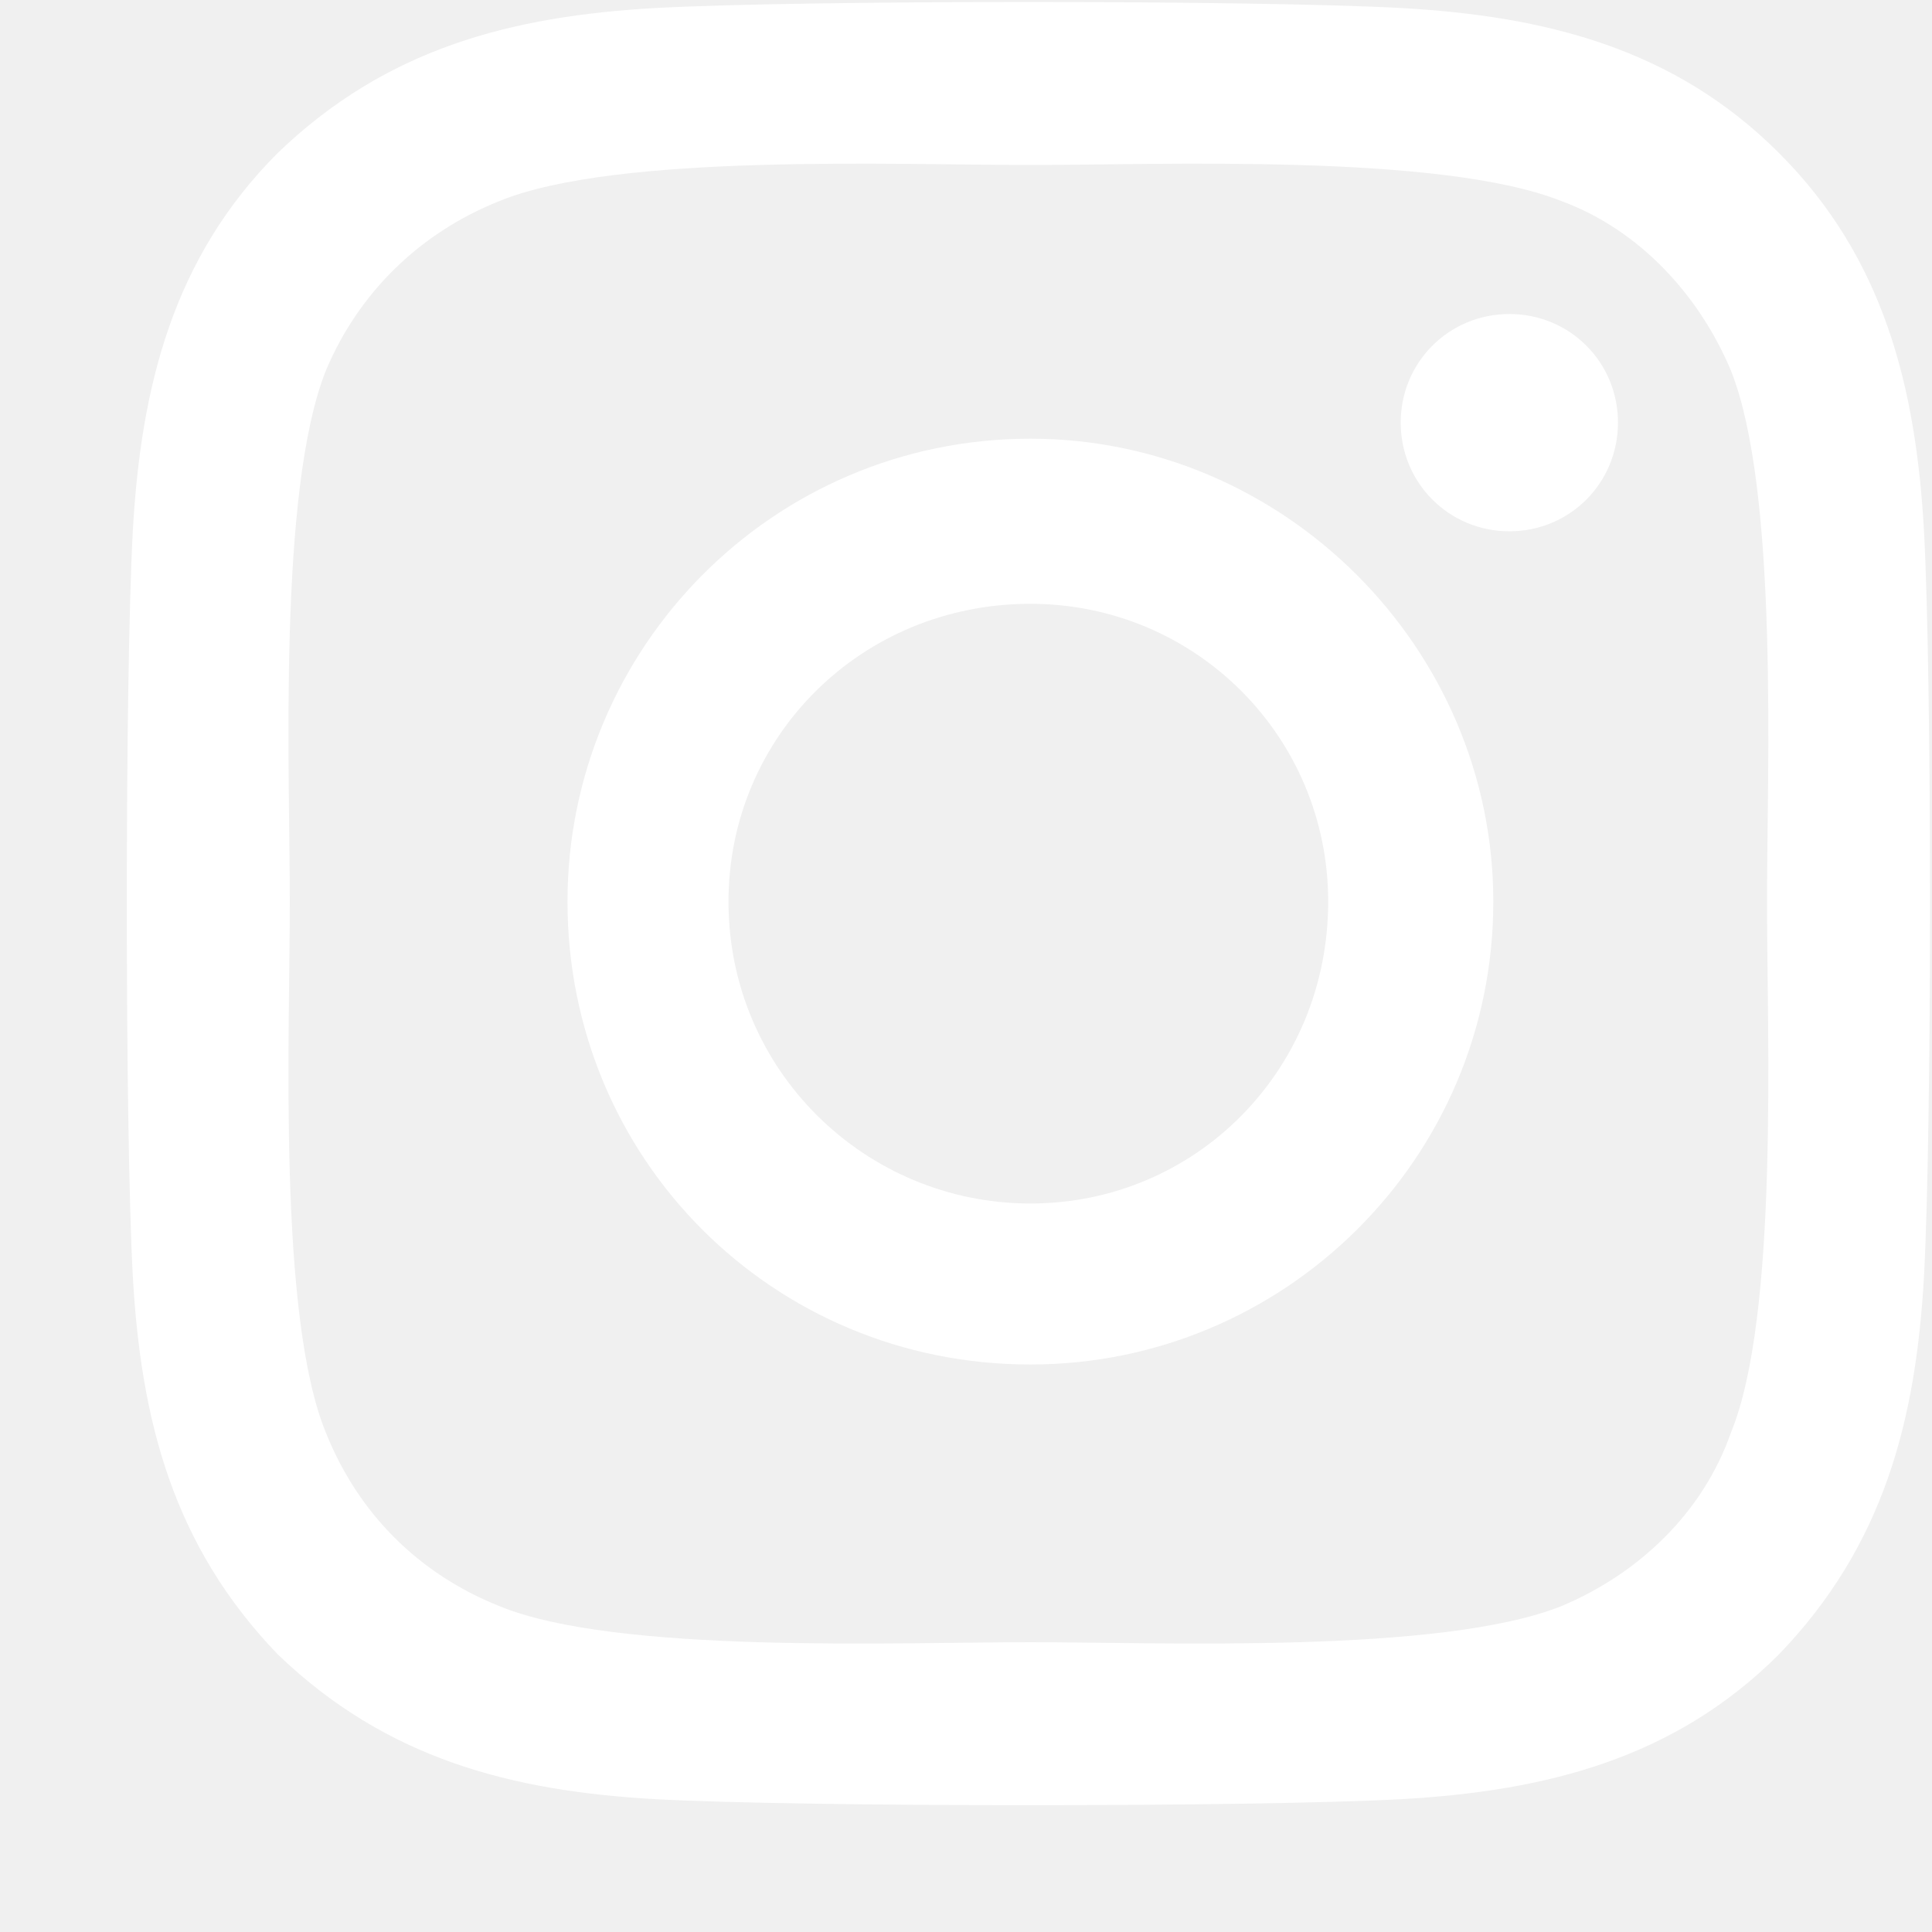
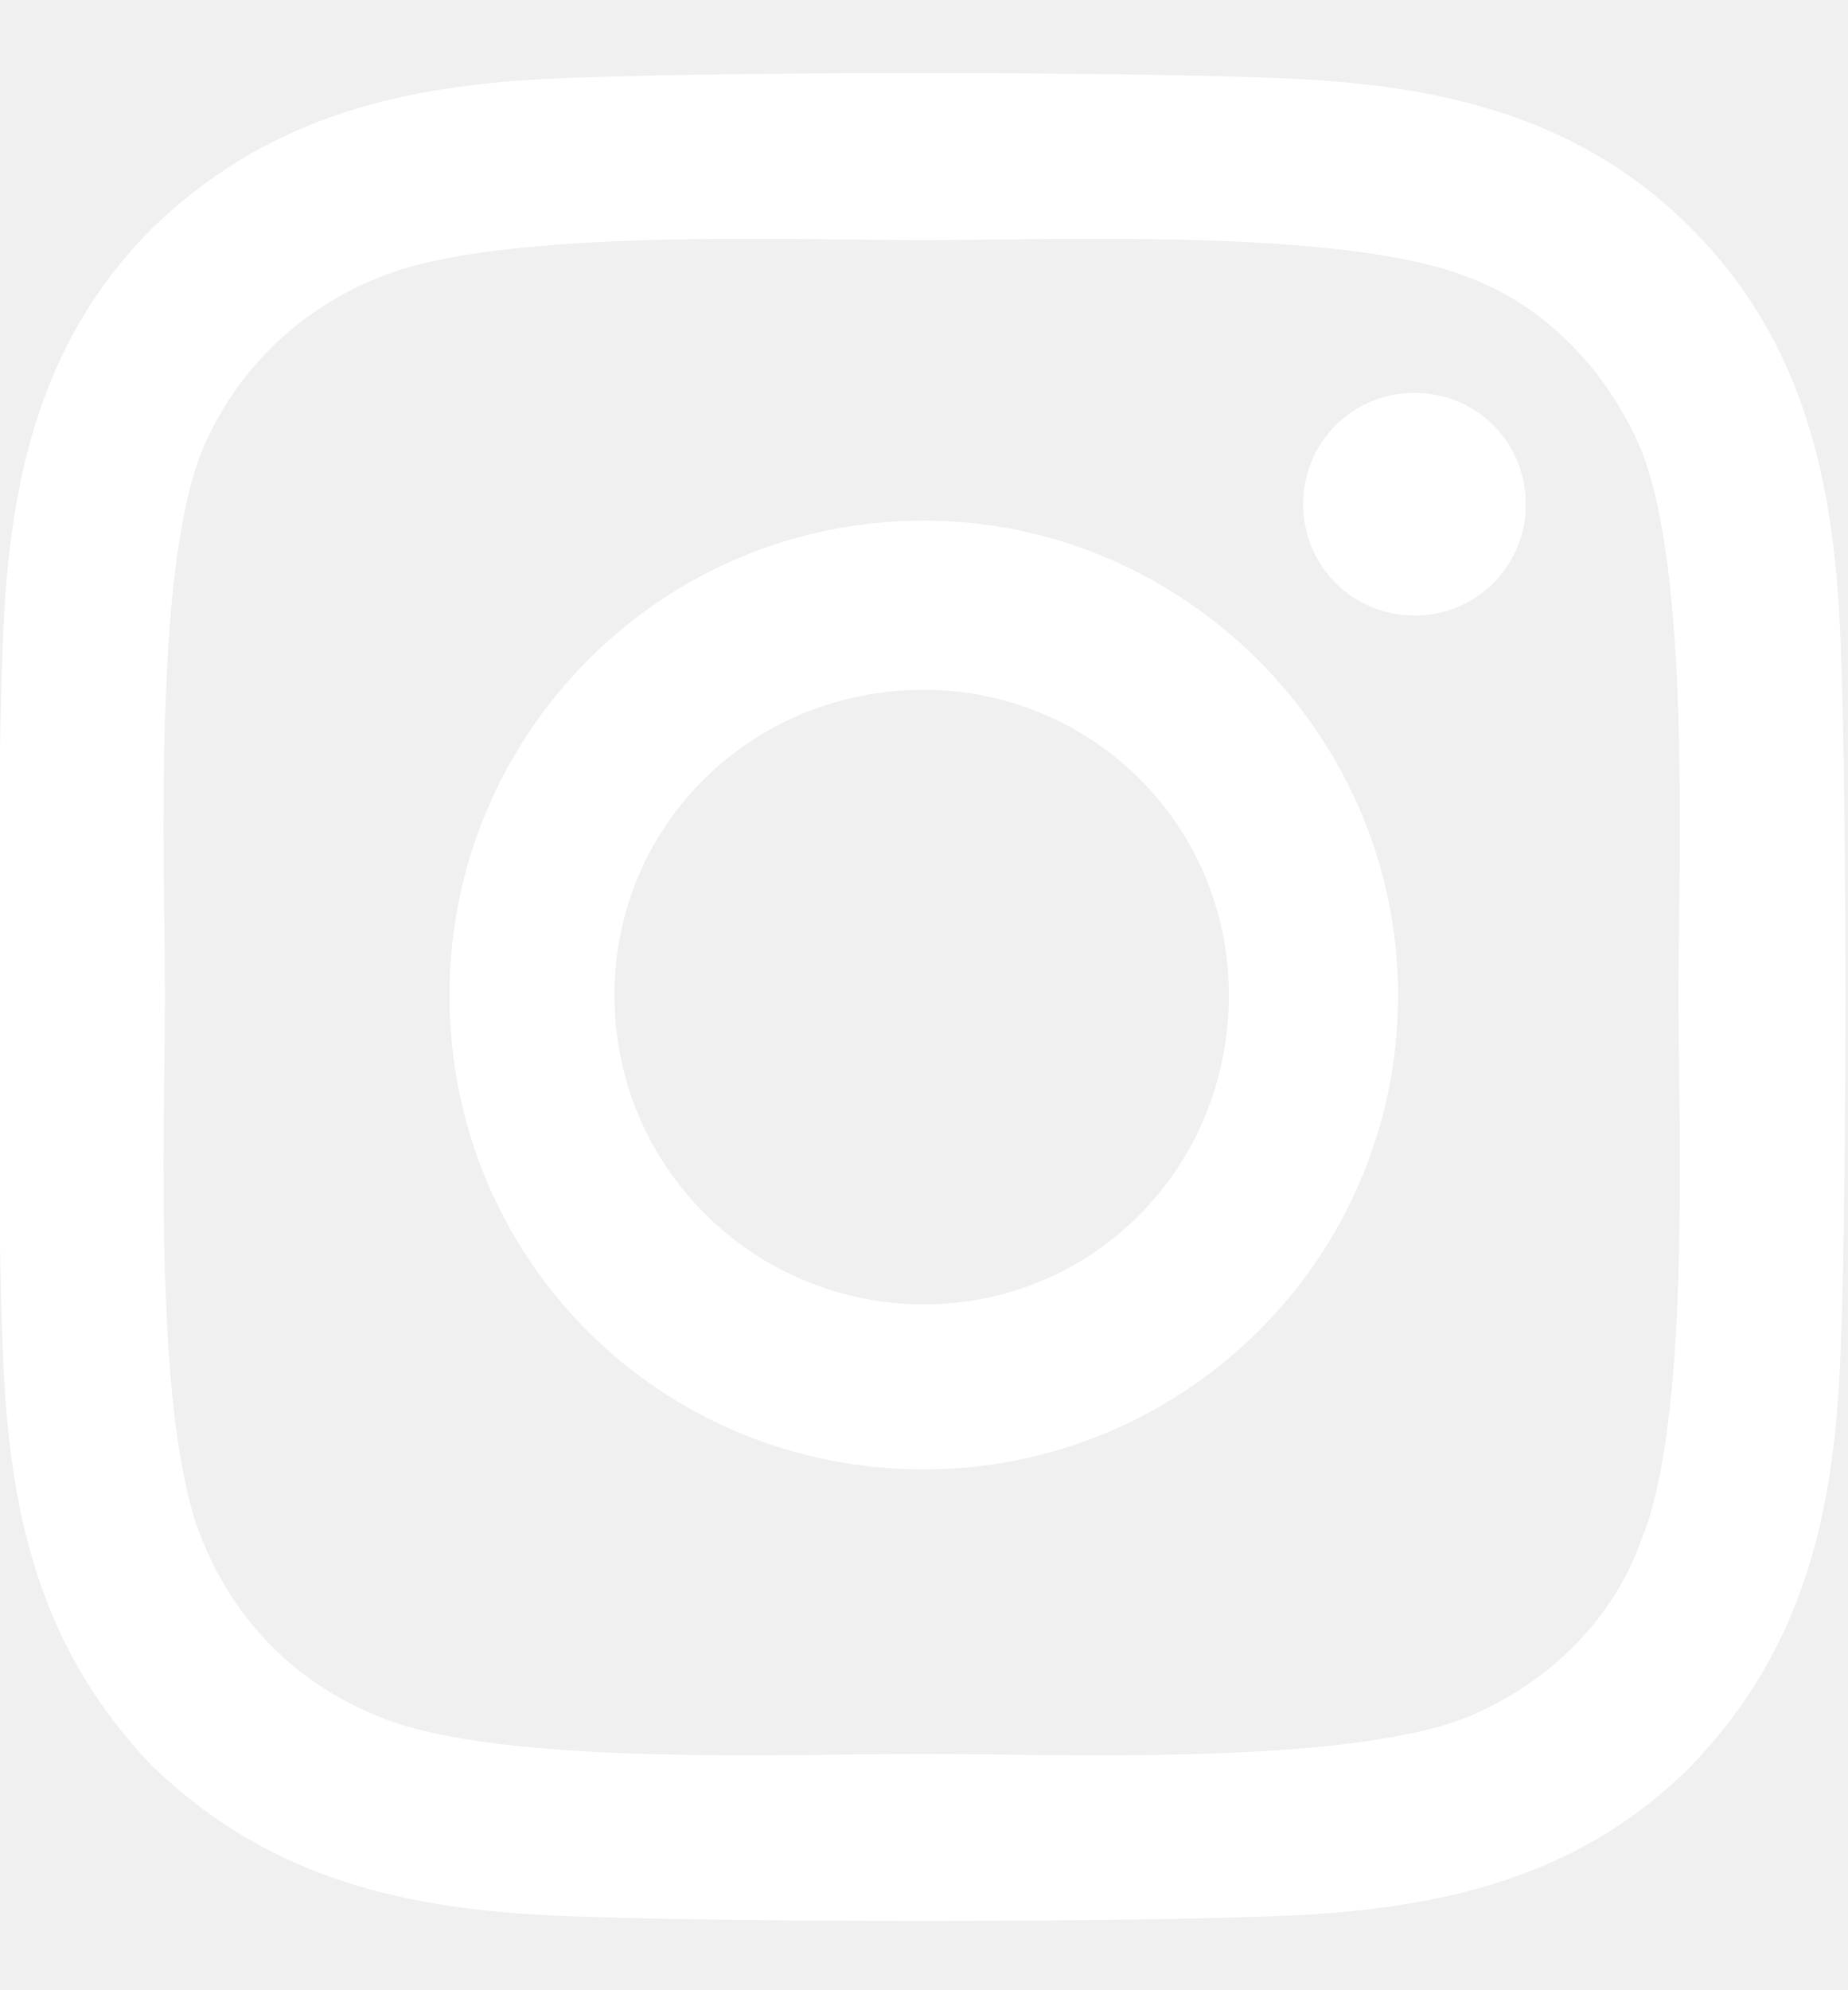
- <svg xmlns="http://www.w3.org/2000/svg" width="15" height="15" viewBox="0 0 15 15" fill="none">
+ <svg xmlns="http://www.w3.org/2000/svg" width="13" height="14" viewBox="1 0 14 14" fill="none">
  <path d="M8 3.406C9.969 3.406 11.594 5.031 11.594 7C11.594 9 9.969 10.594 8 10.594C6 10.594 4.406 9 4.406 7C4.406 5.031 6 3.406 8 3.406ZM8 9.344C9.281 9.344 10.312 8.312 10.312 7C10.312 5.719 9.281 4.688 8 4.688C6.688 4.688 5.656 5.719 5.656 7C5.656 8.312 6.719 9.344 8 9.344ZM12.562 3.281C12.562 3.75 12.188 4.125 11.719 4.125C11.25 4.125 10.875 3.75 10.875 3.281C10.875 2.812 11.25 2.438 11.719 2.438C12.188 2.438 12.562 2.812 12.562 3.281ZM14.938 4.125C15 5.281 15 8.75 14.938 9.906C14.875 11.031 14.625 12 13.812 12.844C13 13.656 12 13.906 10.875 13.969C9.719 14.031 6.25 14.031 5.094 13.969C3.969 13.906 3 13.656 2.156 12.844C1.344 12 1.094 11.031 1.031 9.906C0.969 8.75 0.969 5.281 1.031 4.125C1.094 3 1.344 2 2.156 1.188C3 0.375 3.969 0.125 5.094 0.062C6.25 0 9.719 0 10.875 0.062C12 0.125 13 0.375 13.812 1.188C14.625 2 14.875 3 14.938 4.125ZM13.438 11.125C13.812 10.219 13.719 8.031 13.719 7C13.719 6 13.812 3.812 13.438 2.875C13.188 2.281 12.719 1.781 12.125 1.562C11.188 1.188 9 1.281 8 1.281C6.969 1.281 4.781 1.188 3.875 1.562C3.25 1.812 2.781 2.281 2.531 2.875C2.156 3.812 2.25 6 2.25 7C2.25 8.031 2.156 10.219 2.531 11.125C2.781 11.75 3.25 12.219 3.875 12.469C4.781 12.844 6.969 12.75 8 12.75C9 12.75 11.188 12.844 12.125 12.469C12.719 12.219 13.219 11.75 13.438 11.125Z" fill="white" />
</svg>
